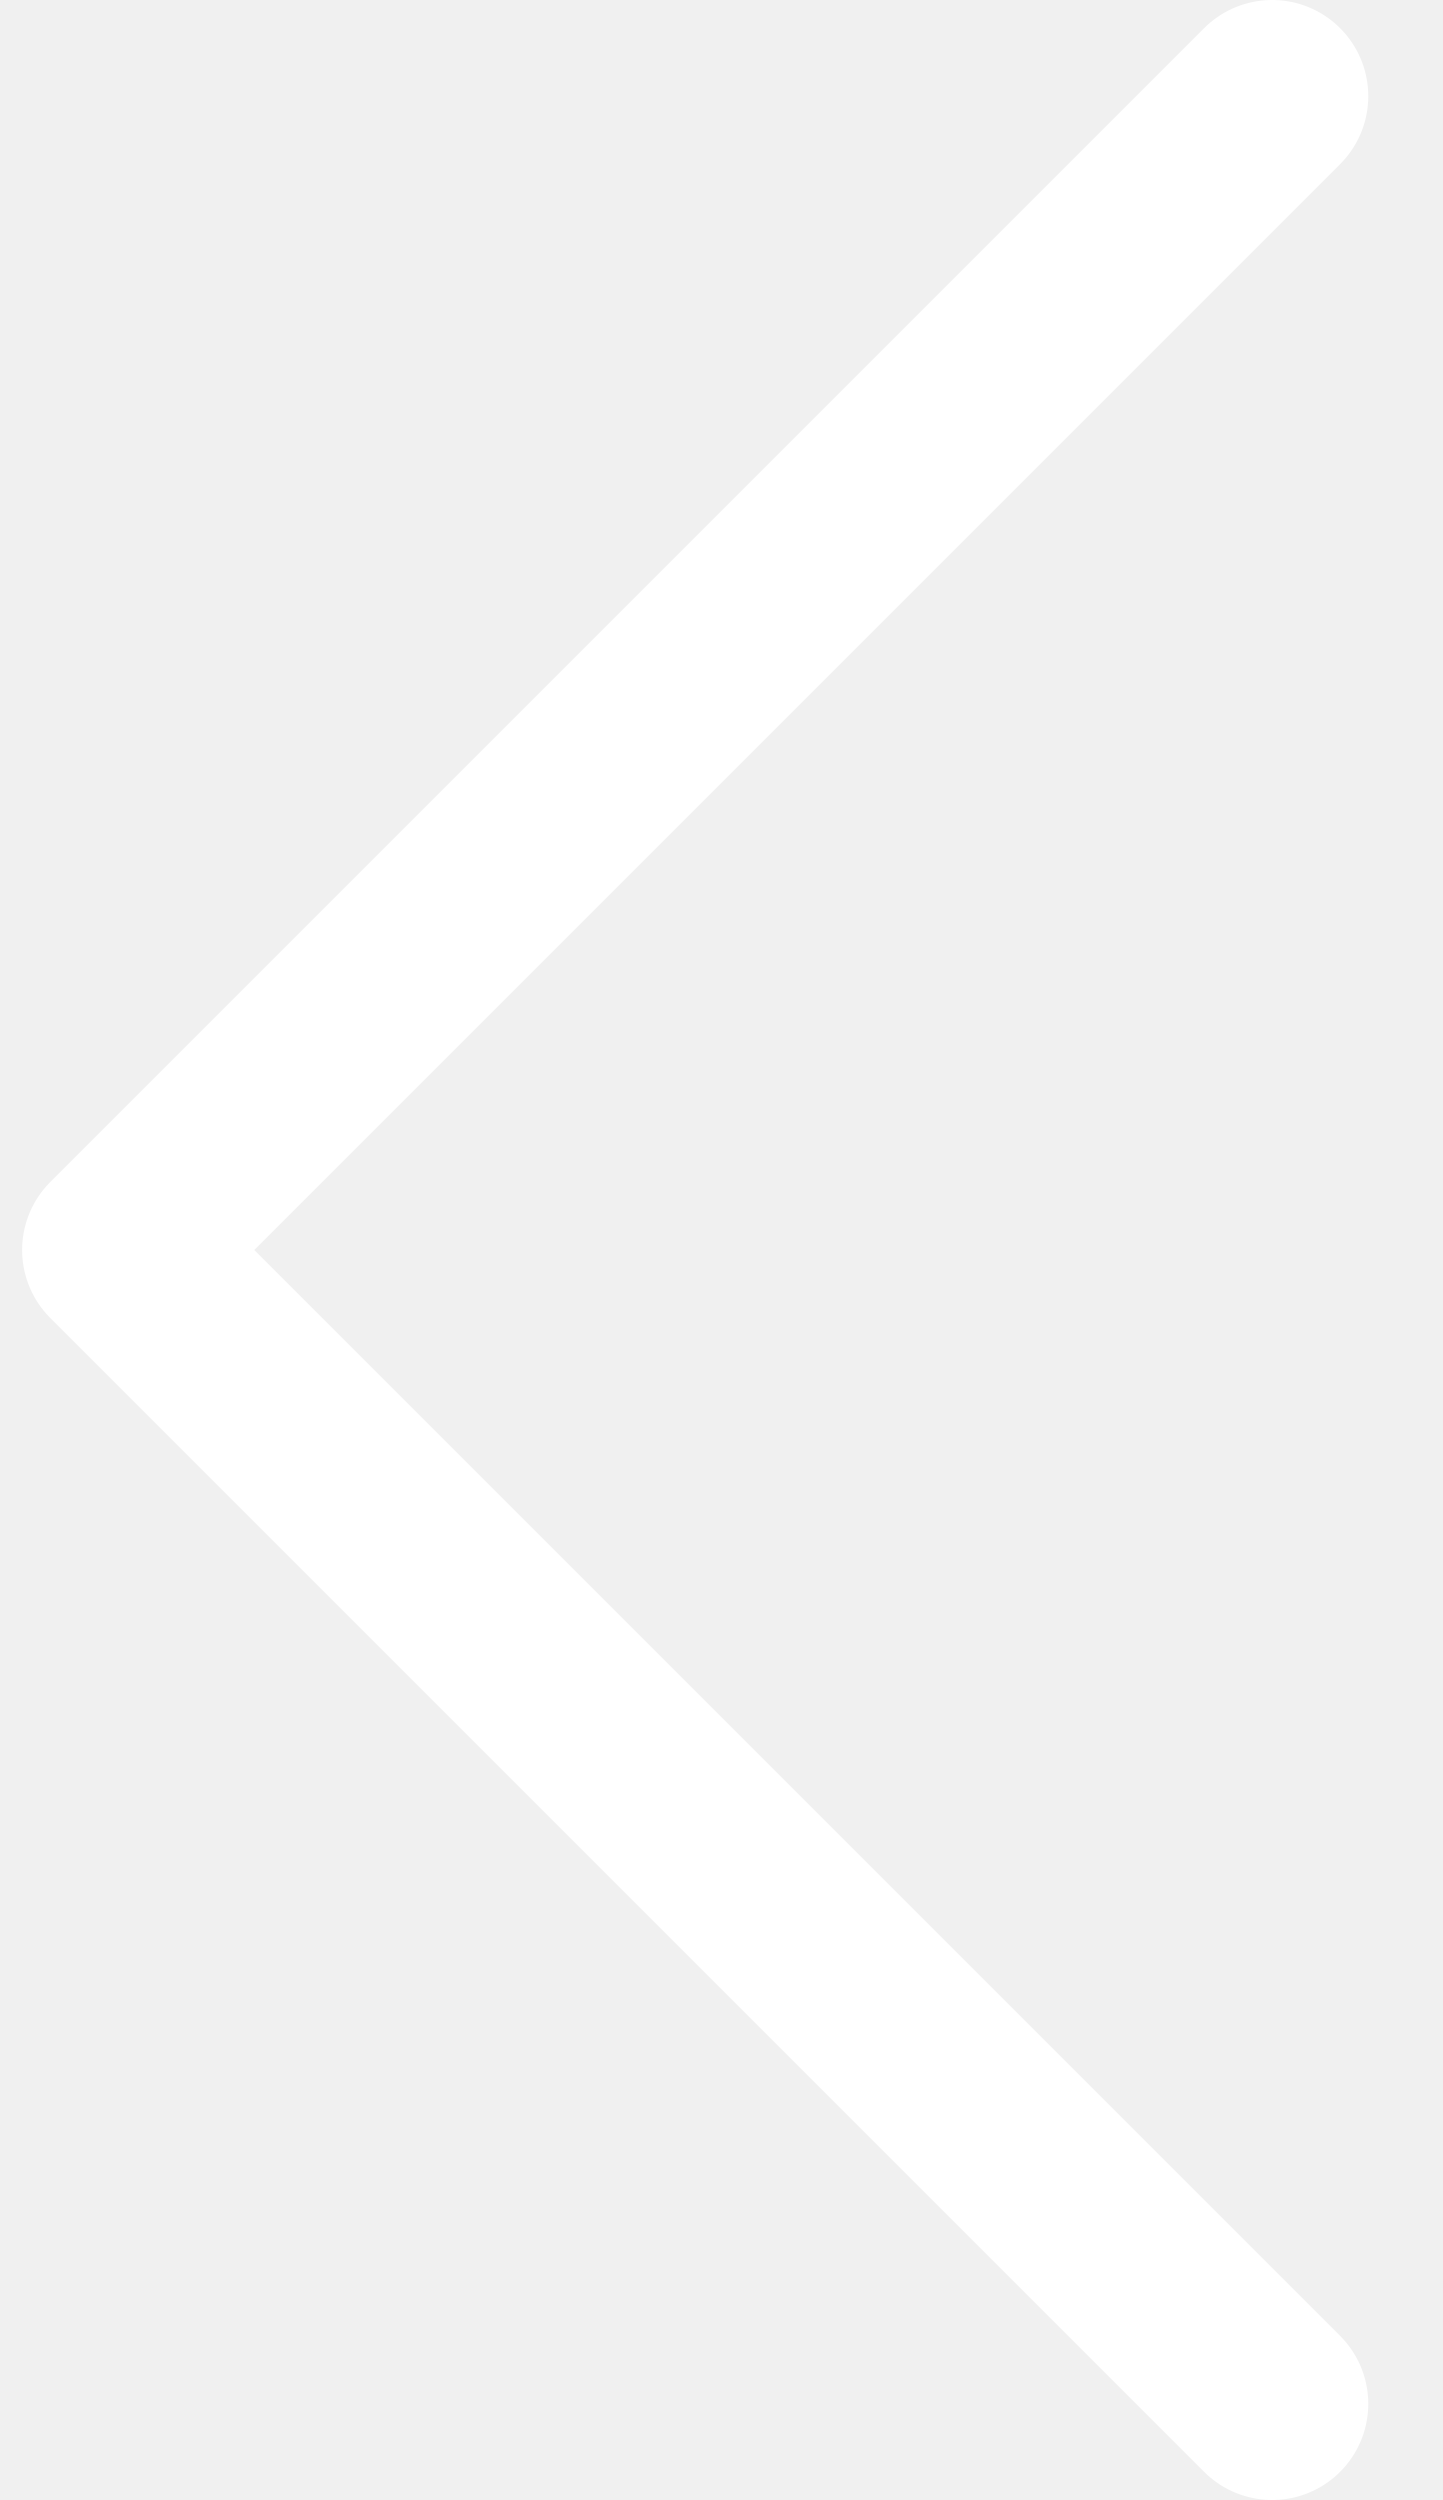
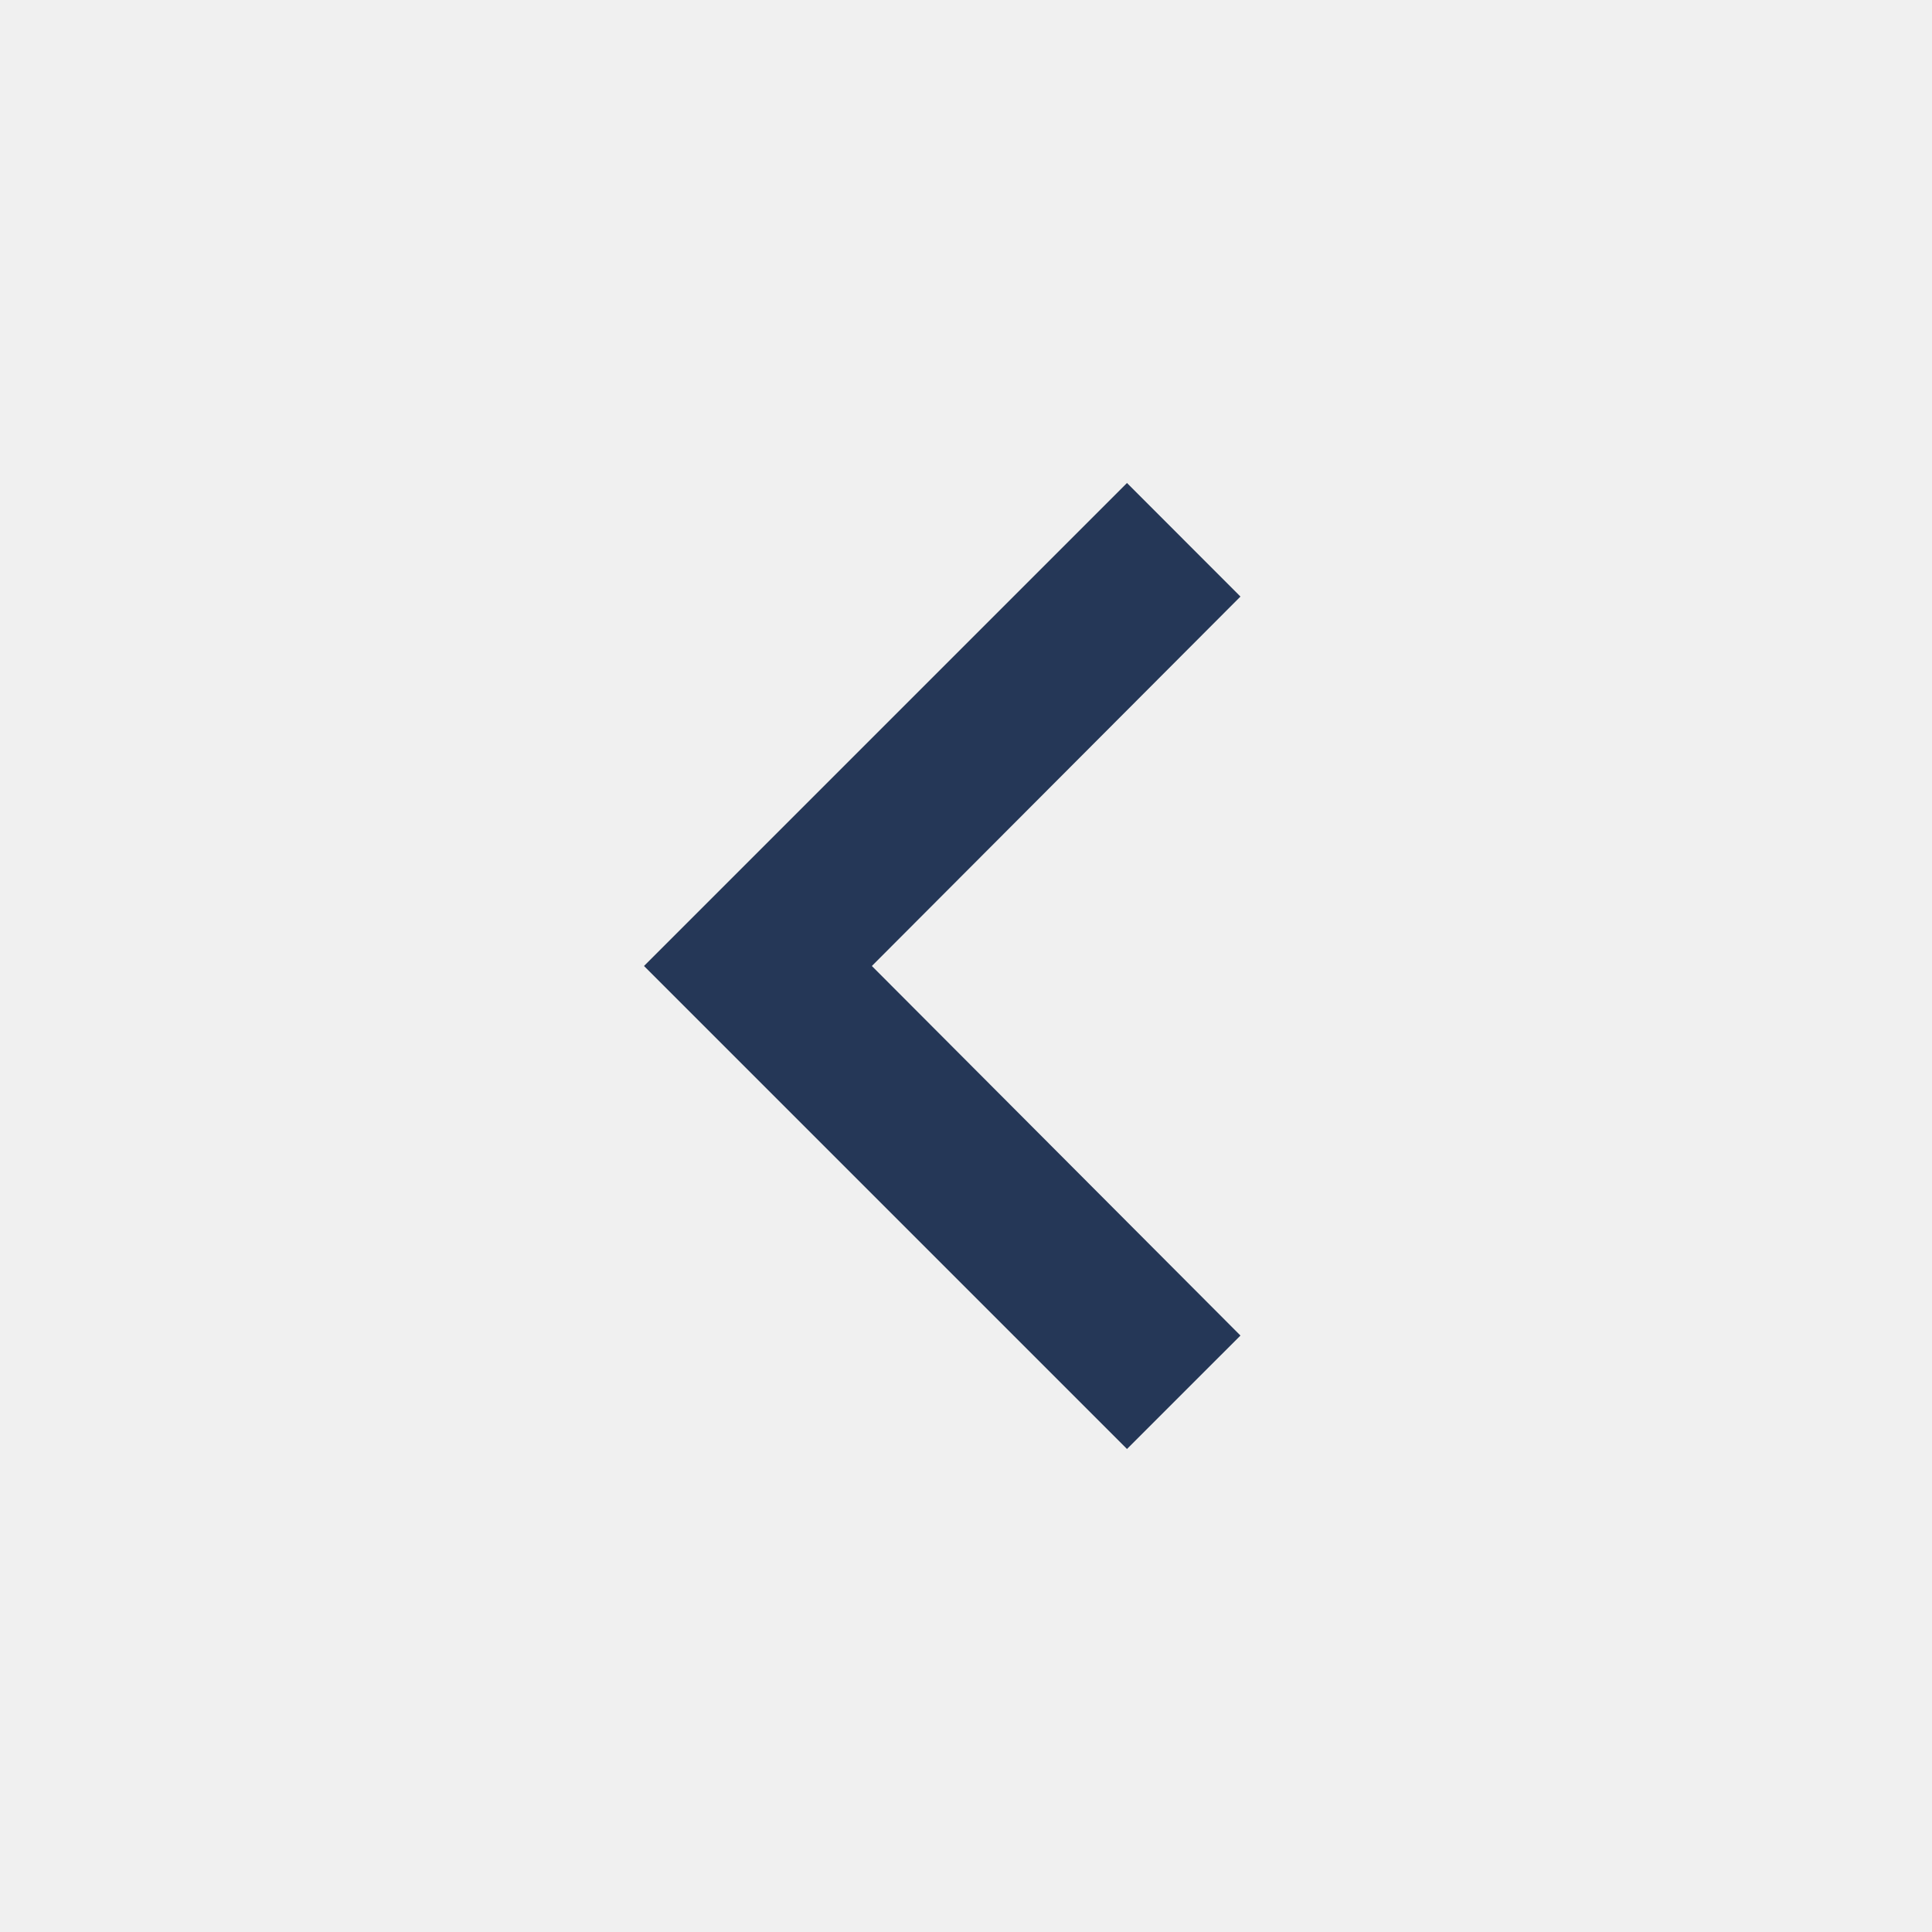
- <svg xmlns="http://www.w3.org/2000/svg" width="15" height="26" viewBox="0 0 15 26" fill="none">
-   <path d="M13.23 1L1.23 13L13.23 25" stroke="white" stroke-width="2" stroke-linecap="round" stroke-linejoin="round" />
+ <svg xmlns="http://www.w3.org/2000/svg" width="18" height="18" viewBox="0 0 18 18" fill="none">
+   <g clip-path="url(#clip0_22904_1338)">
+     <path d="M11.557 5.558L10.5 4.5L6 9L10.5 13.5L11.557 12.443L8.123 9L11.557 5.558Z" fill="#253757" />
+   </g>
+   <defs>
+     <clipPath id="clip0_22904_1338">
+       <rect width="18" height="18" fill="white" />
+     </clipPath>
+   </defs>
</svg>
